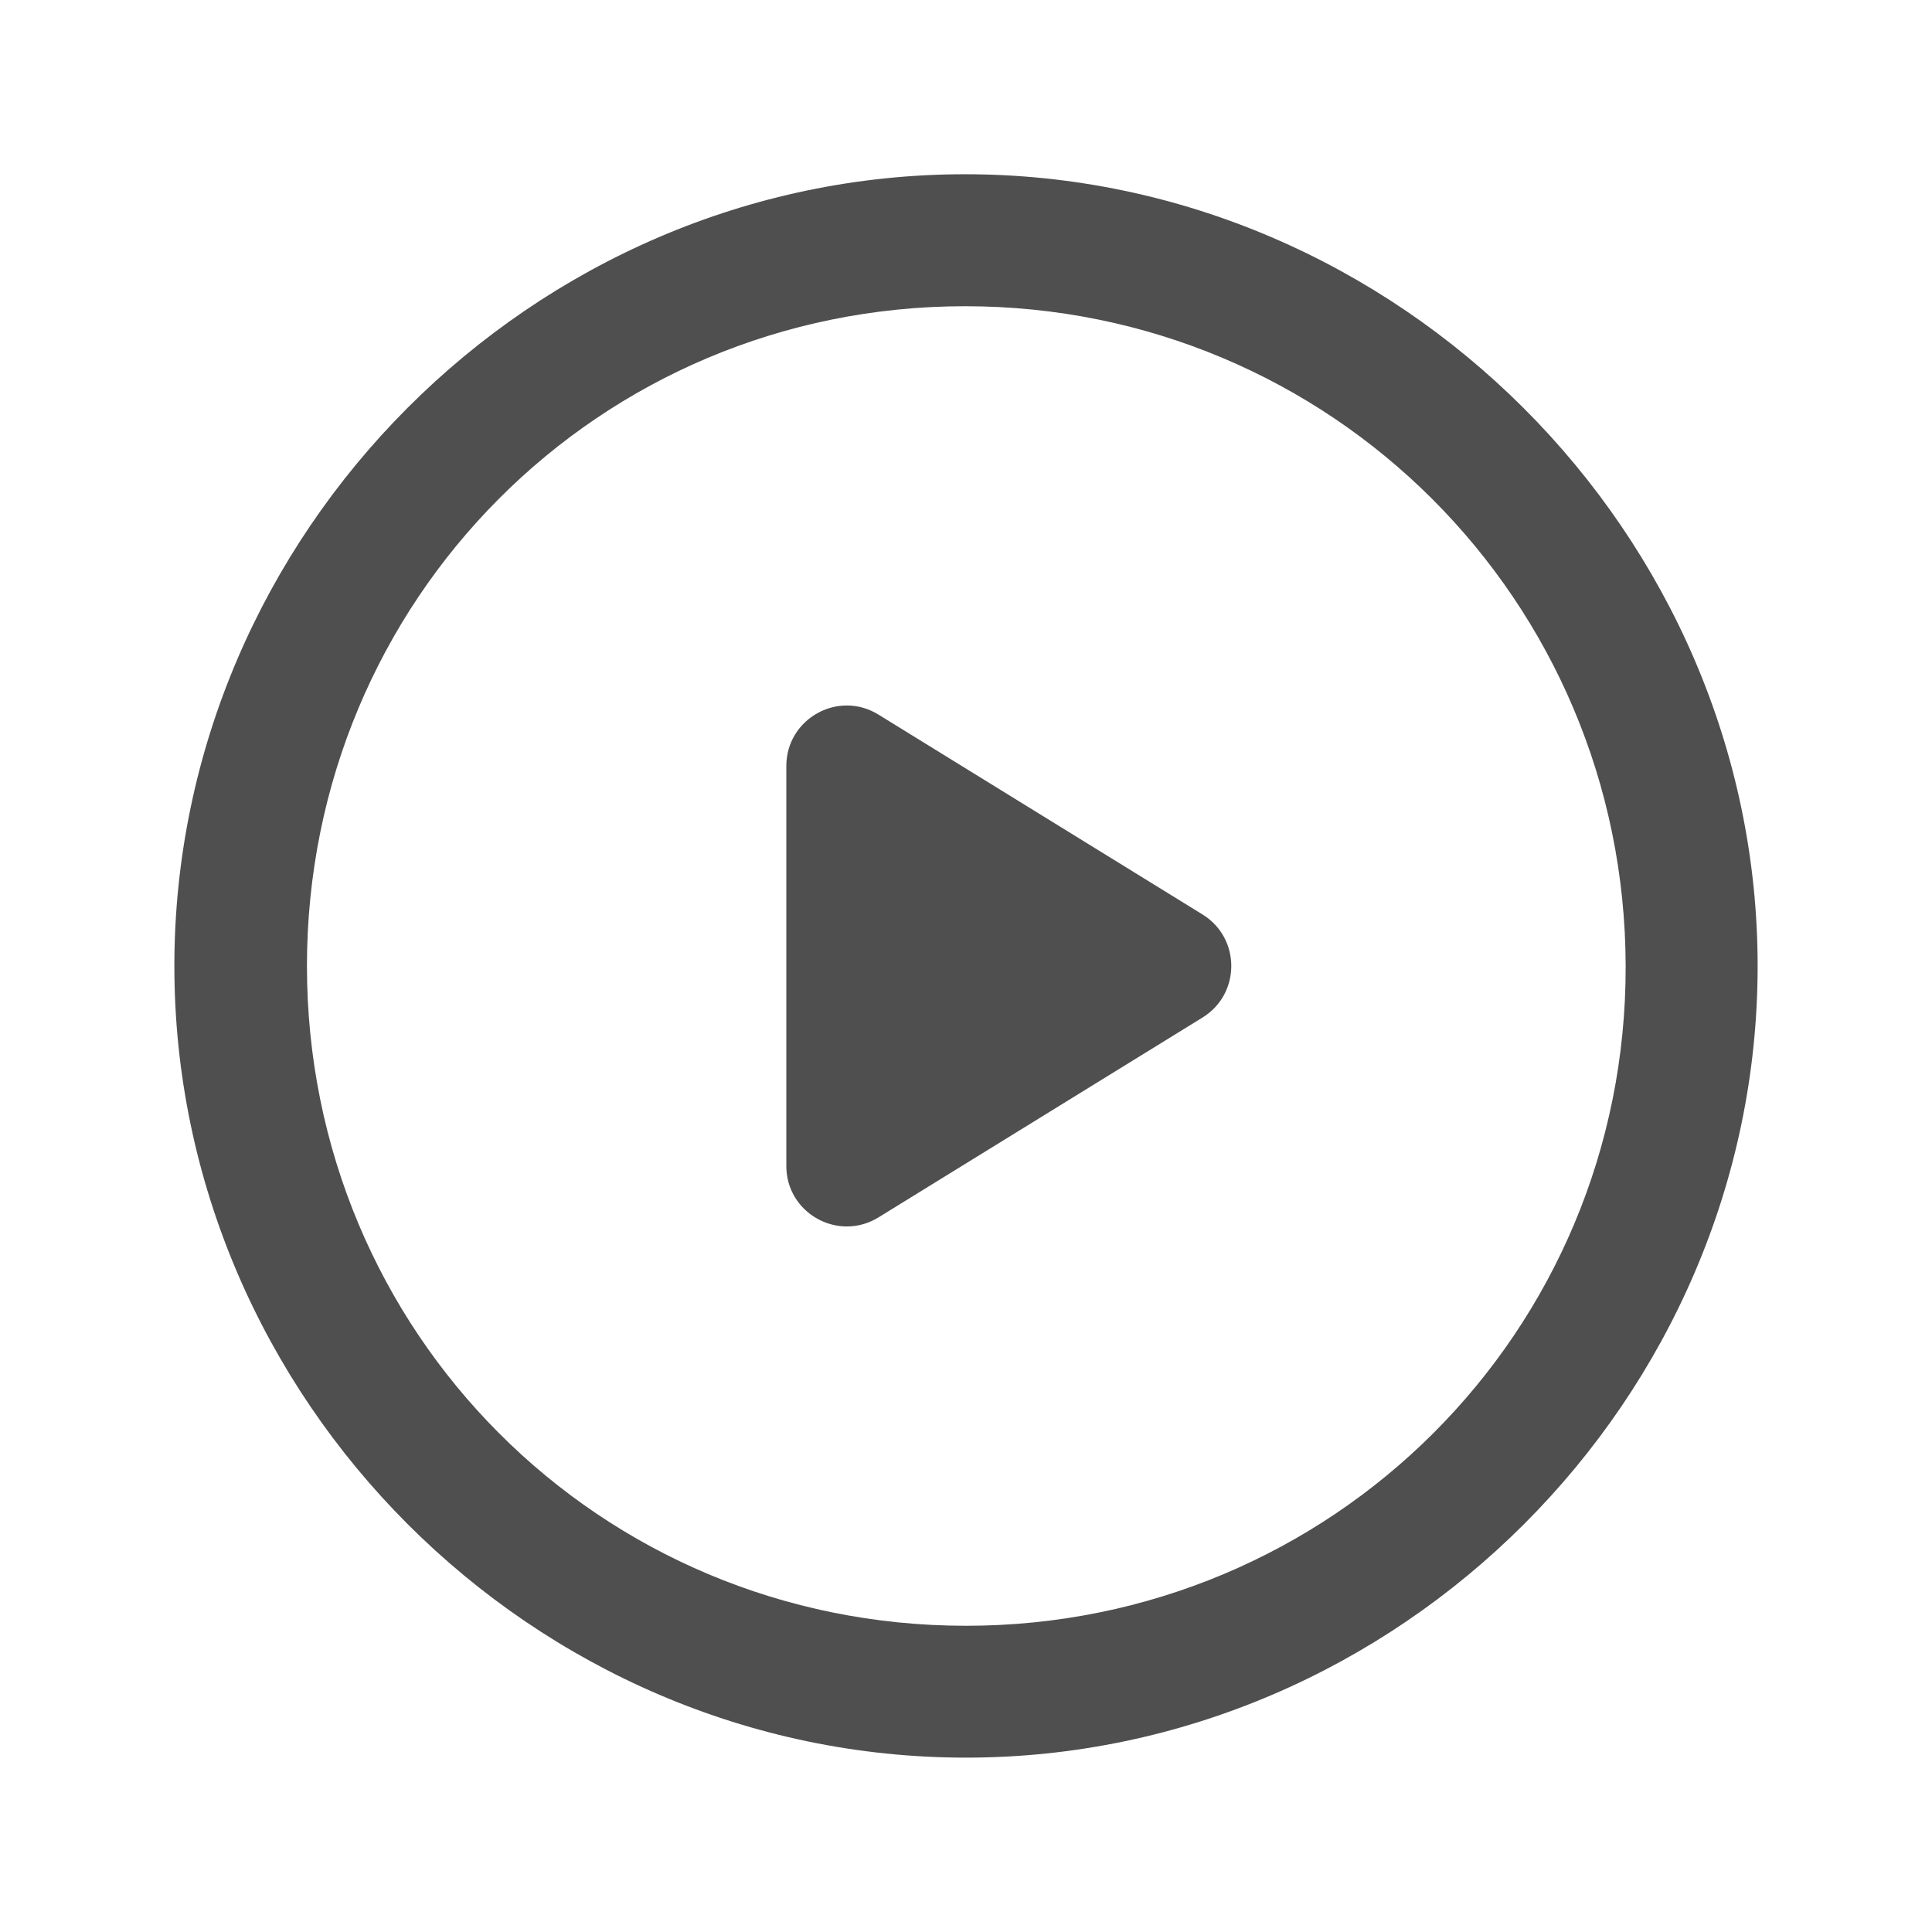
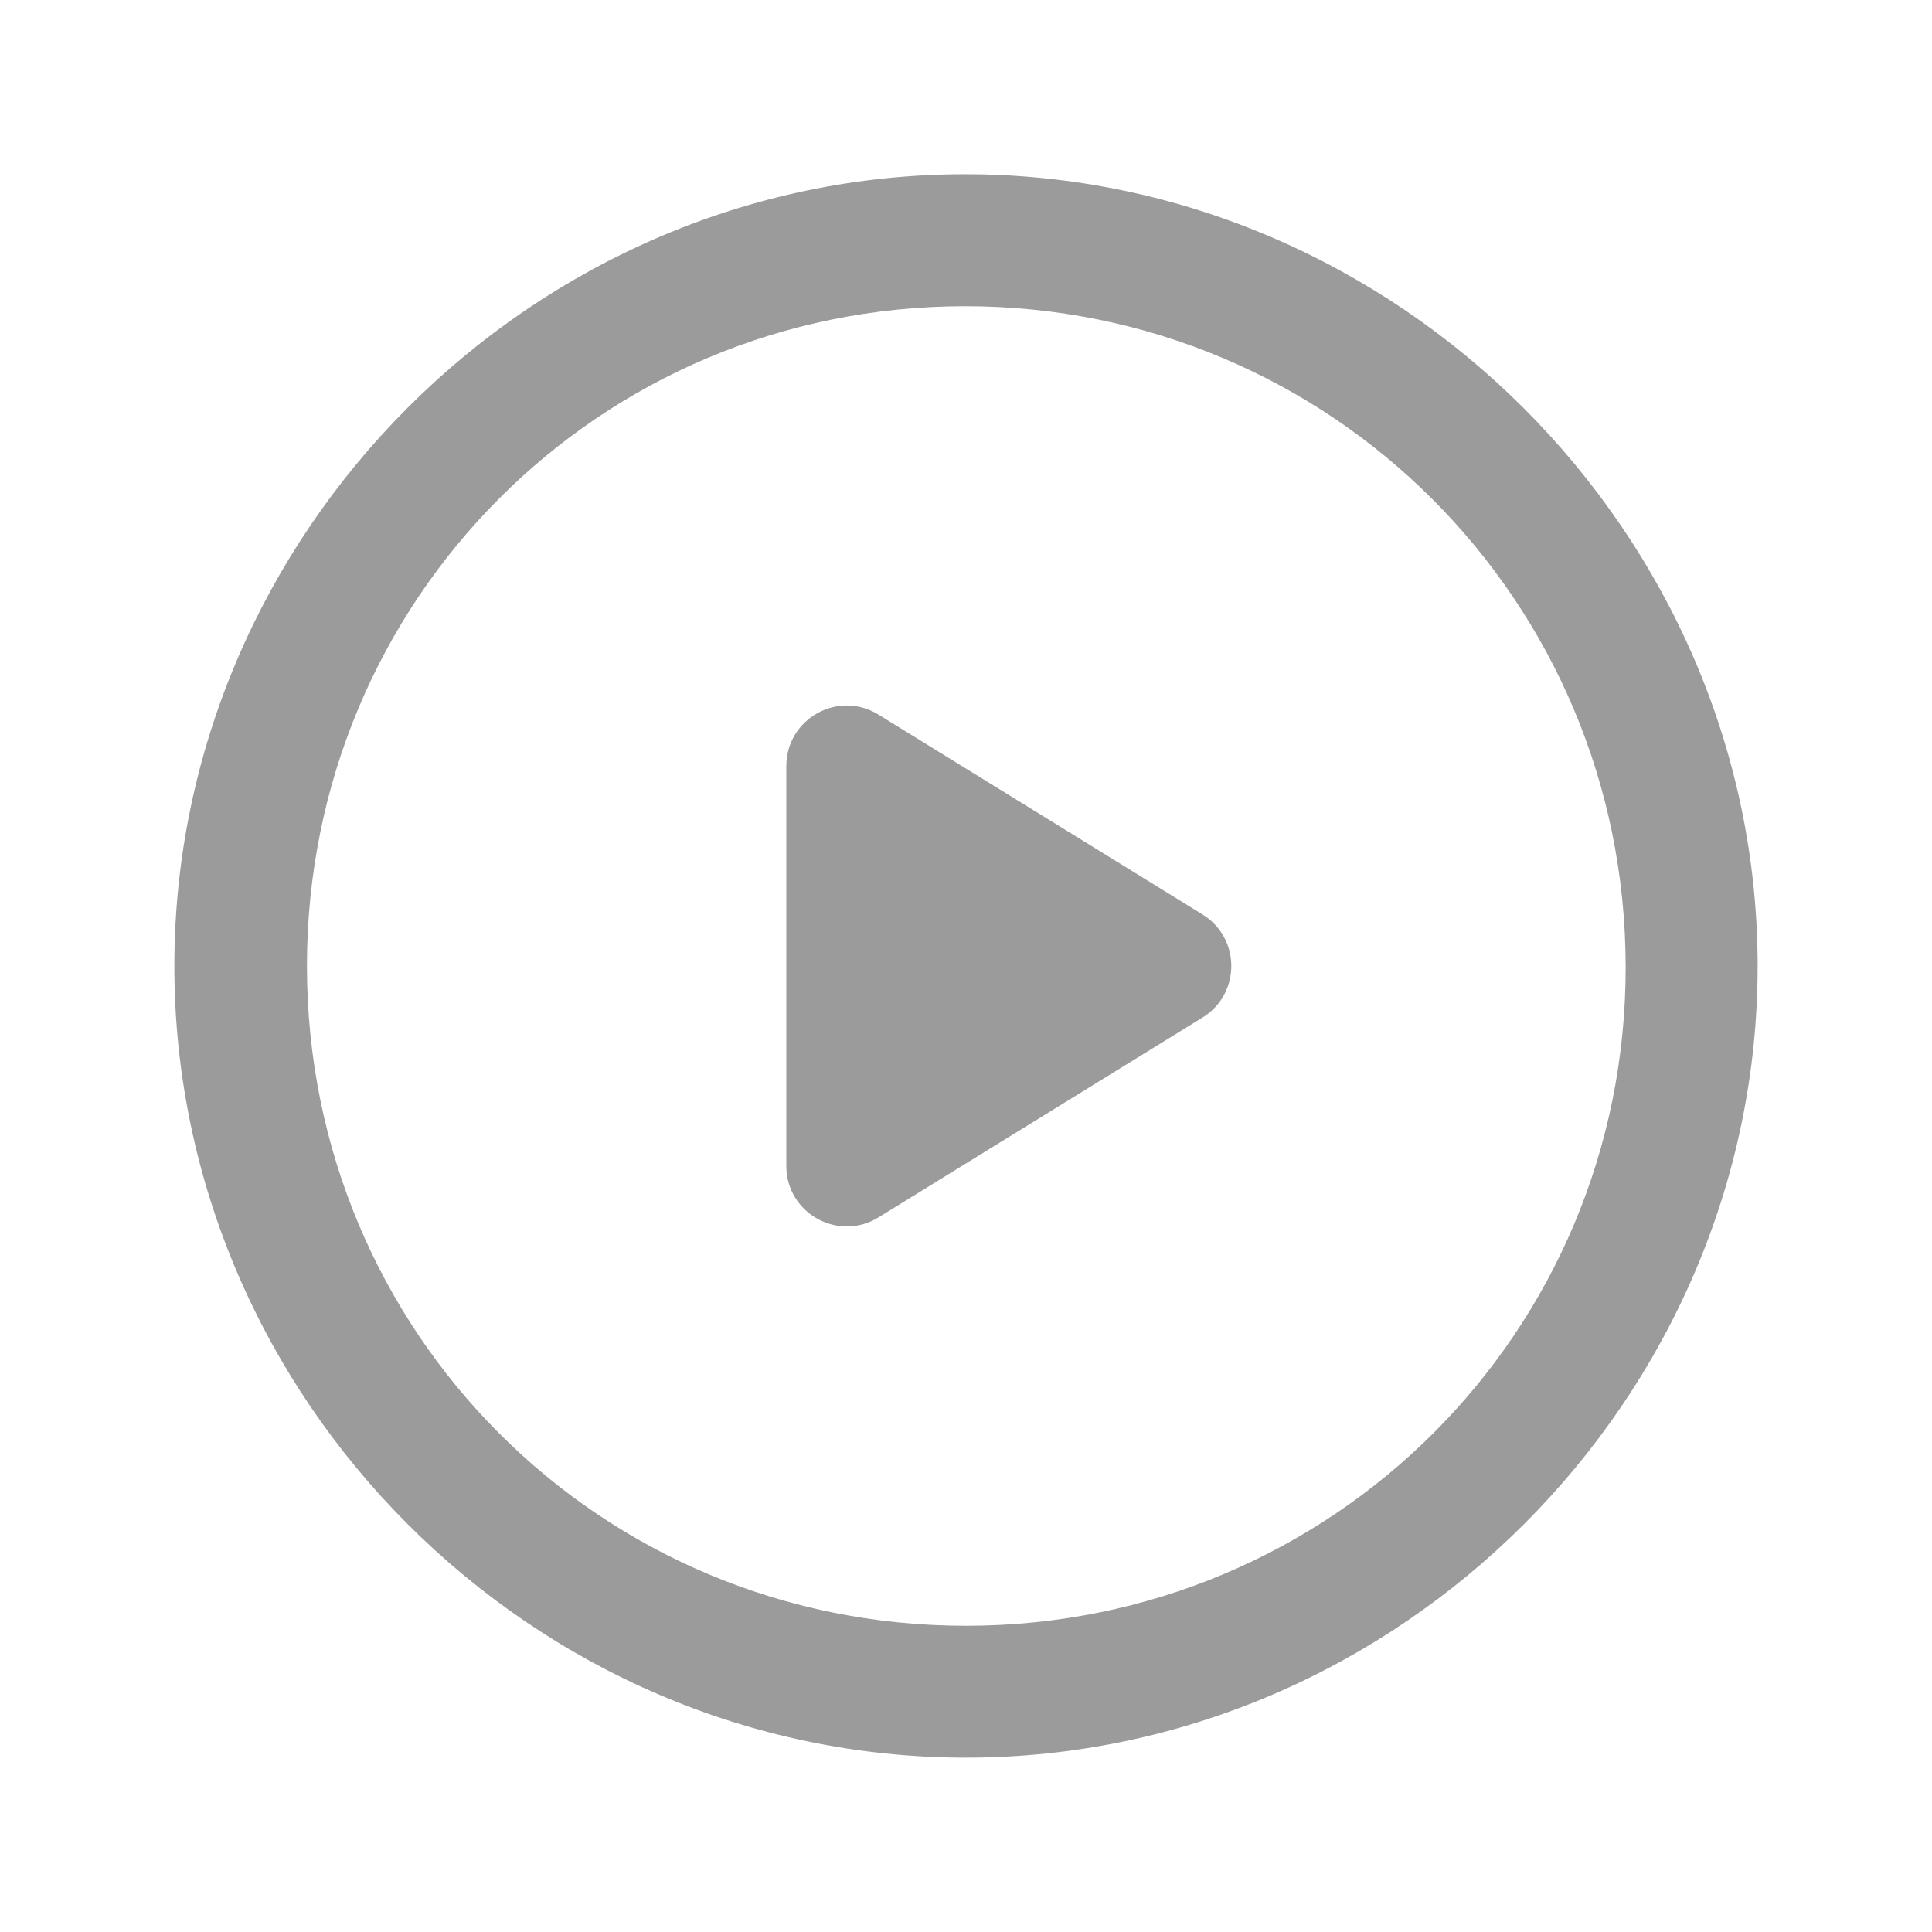
<svg xmlns="http://www.w3.org/2000/svg" width="16" height="16" viewBox="0 0 16 16" fill="none">
-   <path d="M9.96 7.574C10.276 7.77 10.276 8.23 9.96 8.426L7.275 10.082C6.942 10.287 6.512 10.048 6.512 9.656L6.512 6.344C6.512 5.952 6.942 5.712 7.275 5.918L9.96 7.574Z" fill="#4F4F4F" />
-   <path d="M8 14.556C11.58 14.556 14.556 11.587 14.556 8C14.556 4.42 11.574 1.443 7.993 1.443C4.407 1.443 1.444 4.42 1.444 8C1.444 11.587 4.413 14.556 8 14.556ZM8 13.464C4.966 13.464 2.542 11.034 2.542 8C2.542 4.972 4.959 2.536 7.993 2.536C11.021 2.536 13.457 4.972 13.463 8C13.47 11.034 11.028 13.464 8 13.464Z" fill="#4F4F4F" />
+   <path d="M9.96 7.574C10.276 7.77 10.276 8.23 9.96 8.426L7.275 10.082C6.942 10.287 6.512 10.048 6.512 9.656L6.512 6.344C6.512 5.952 6.942 5.712 7.275 5.918L9.96 7.574Z" fill="#9B9B9B" />
+   <path d="M8 14.556C11.58 14.556 14.556 11.587 14.556 8C14.556 4.42 11.574 1.443 7.993 1.443C4.407 1.443 1.444 4.42 1.444 8C1.444 11.587 4.413 14.556 8 14.556ZM8 13.464C4.966 13.464 2.542 11.034 2.542 8C2.542 4.972 4.959 2.536 7.993 2.536C11.021 2.536 13.457 4.972 13.463 8C13.47 11.034 11.028 13.464 8 13.464Z" fill="#9B9B9B" />
</svg>
